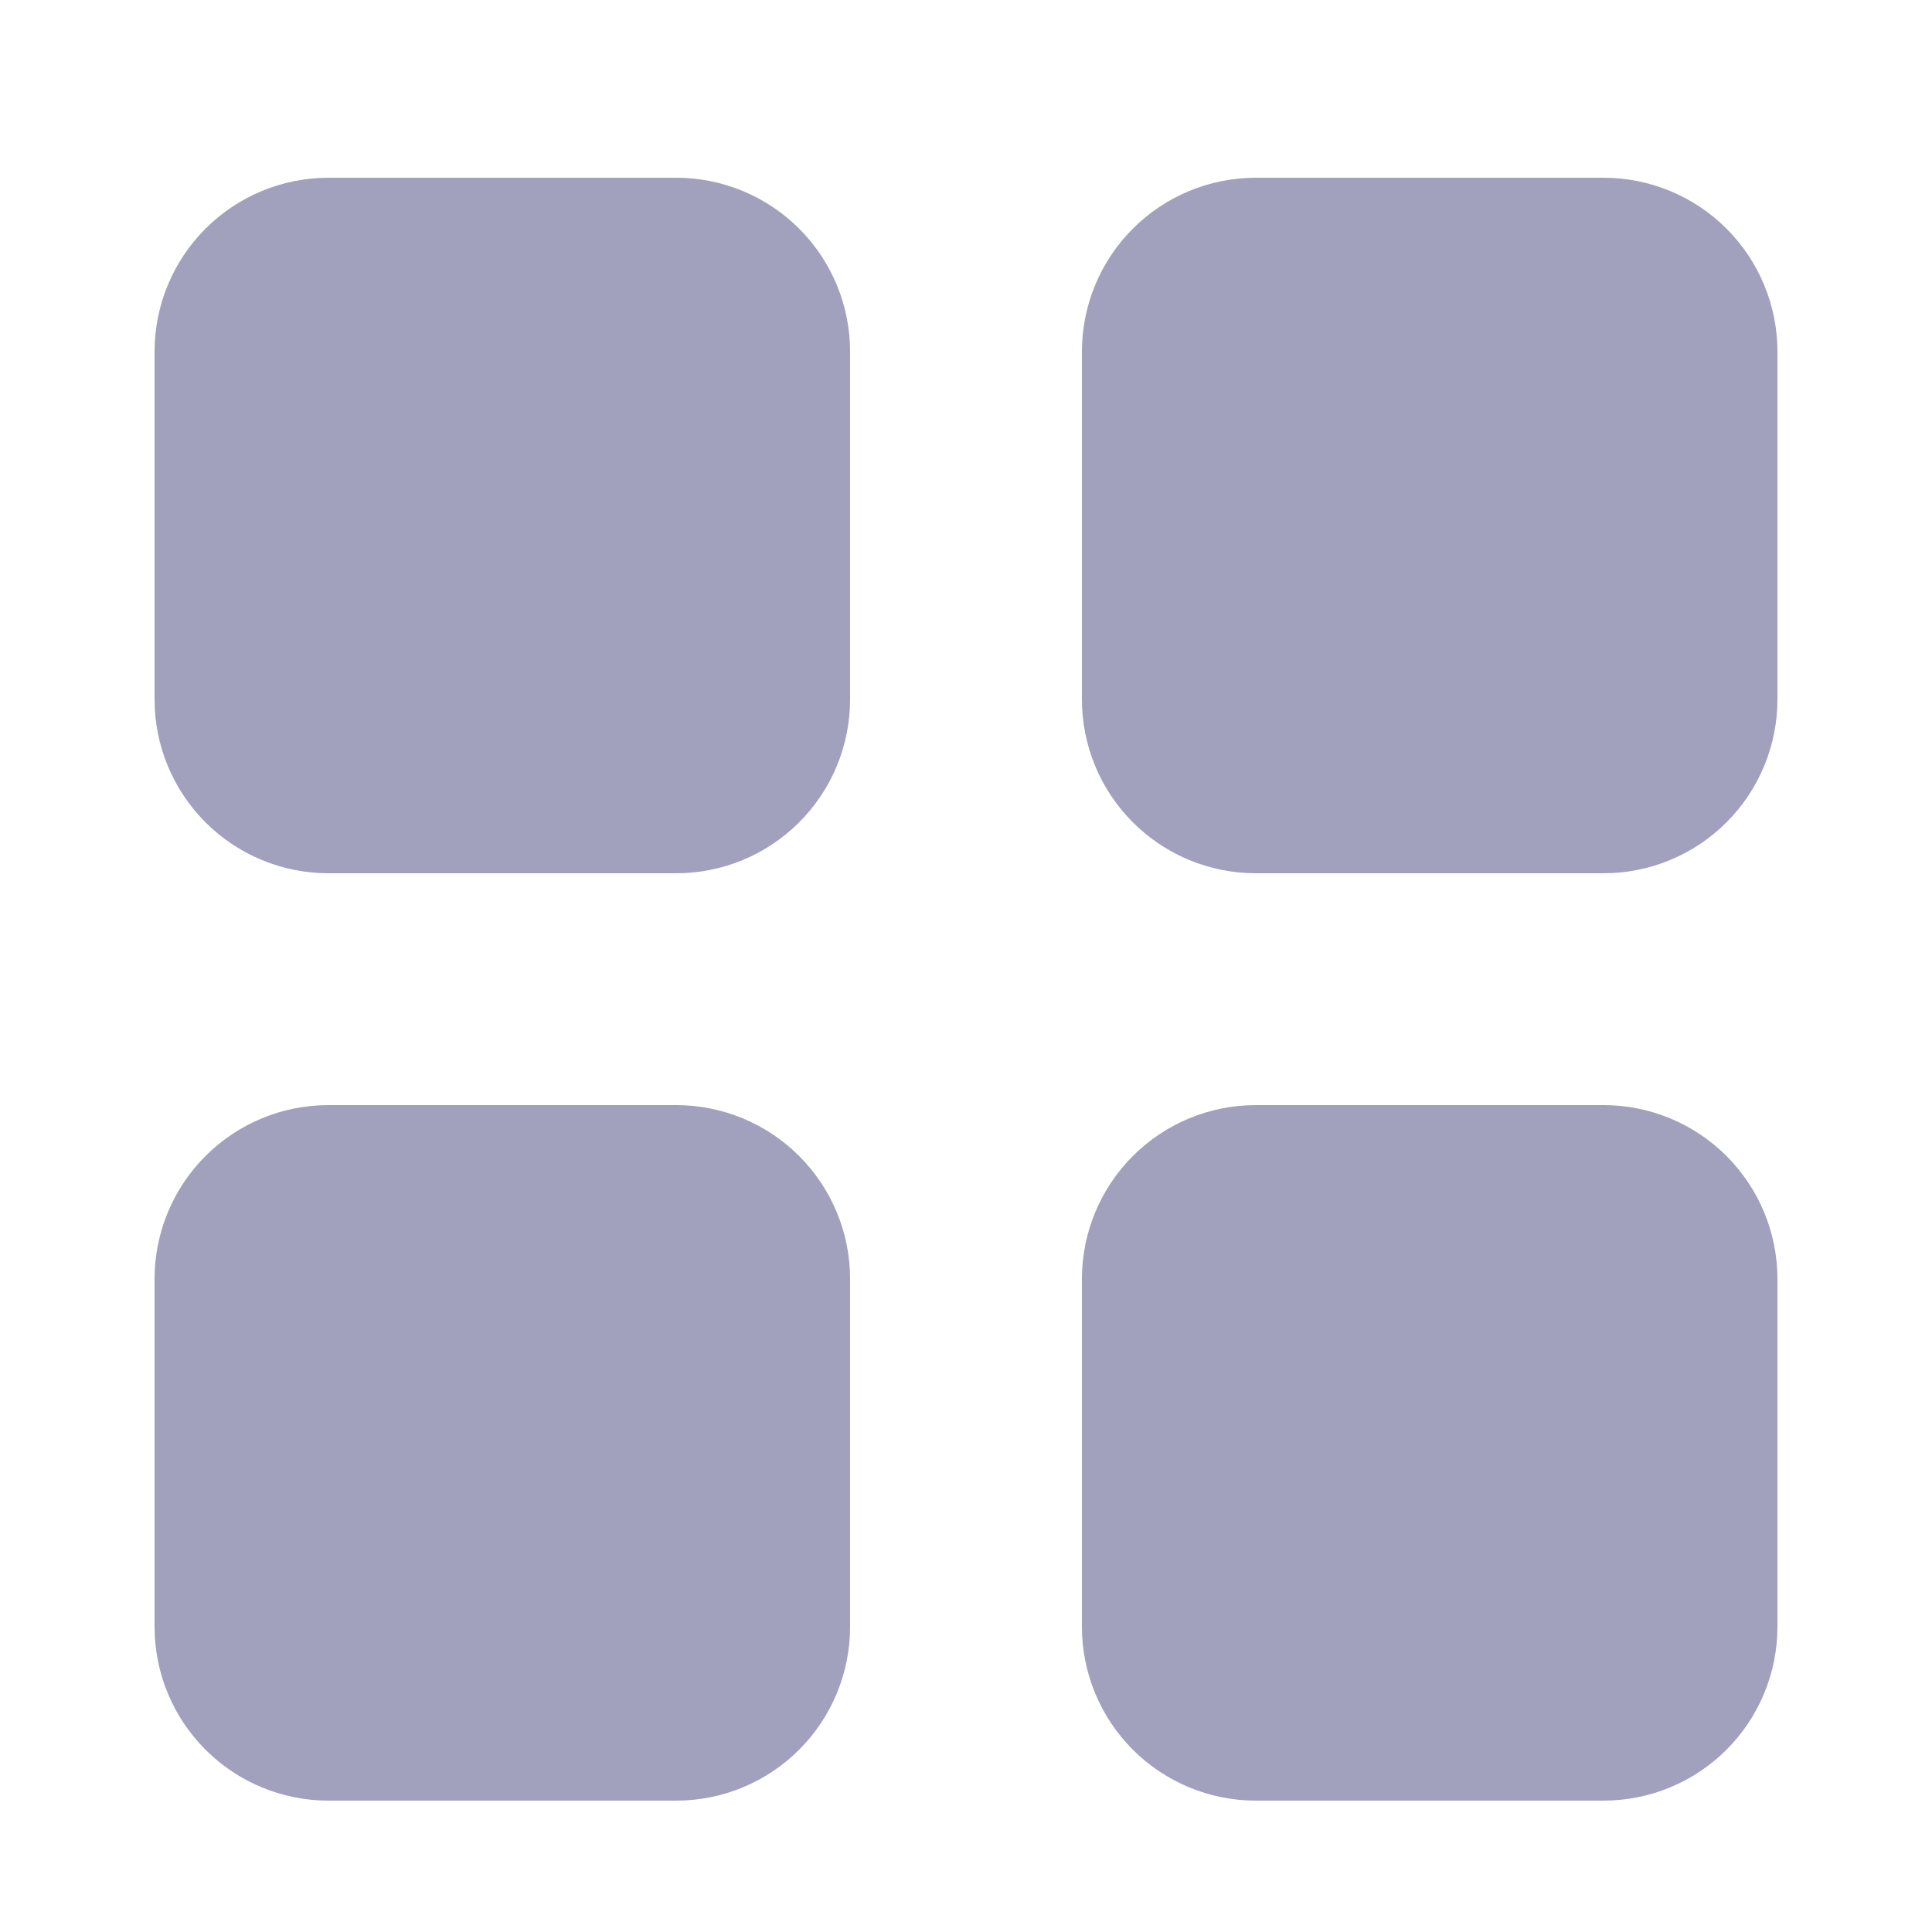
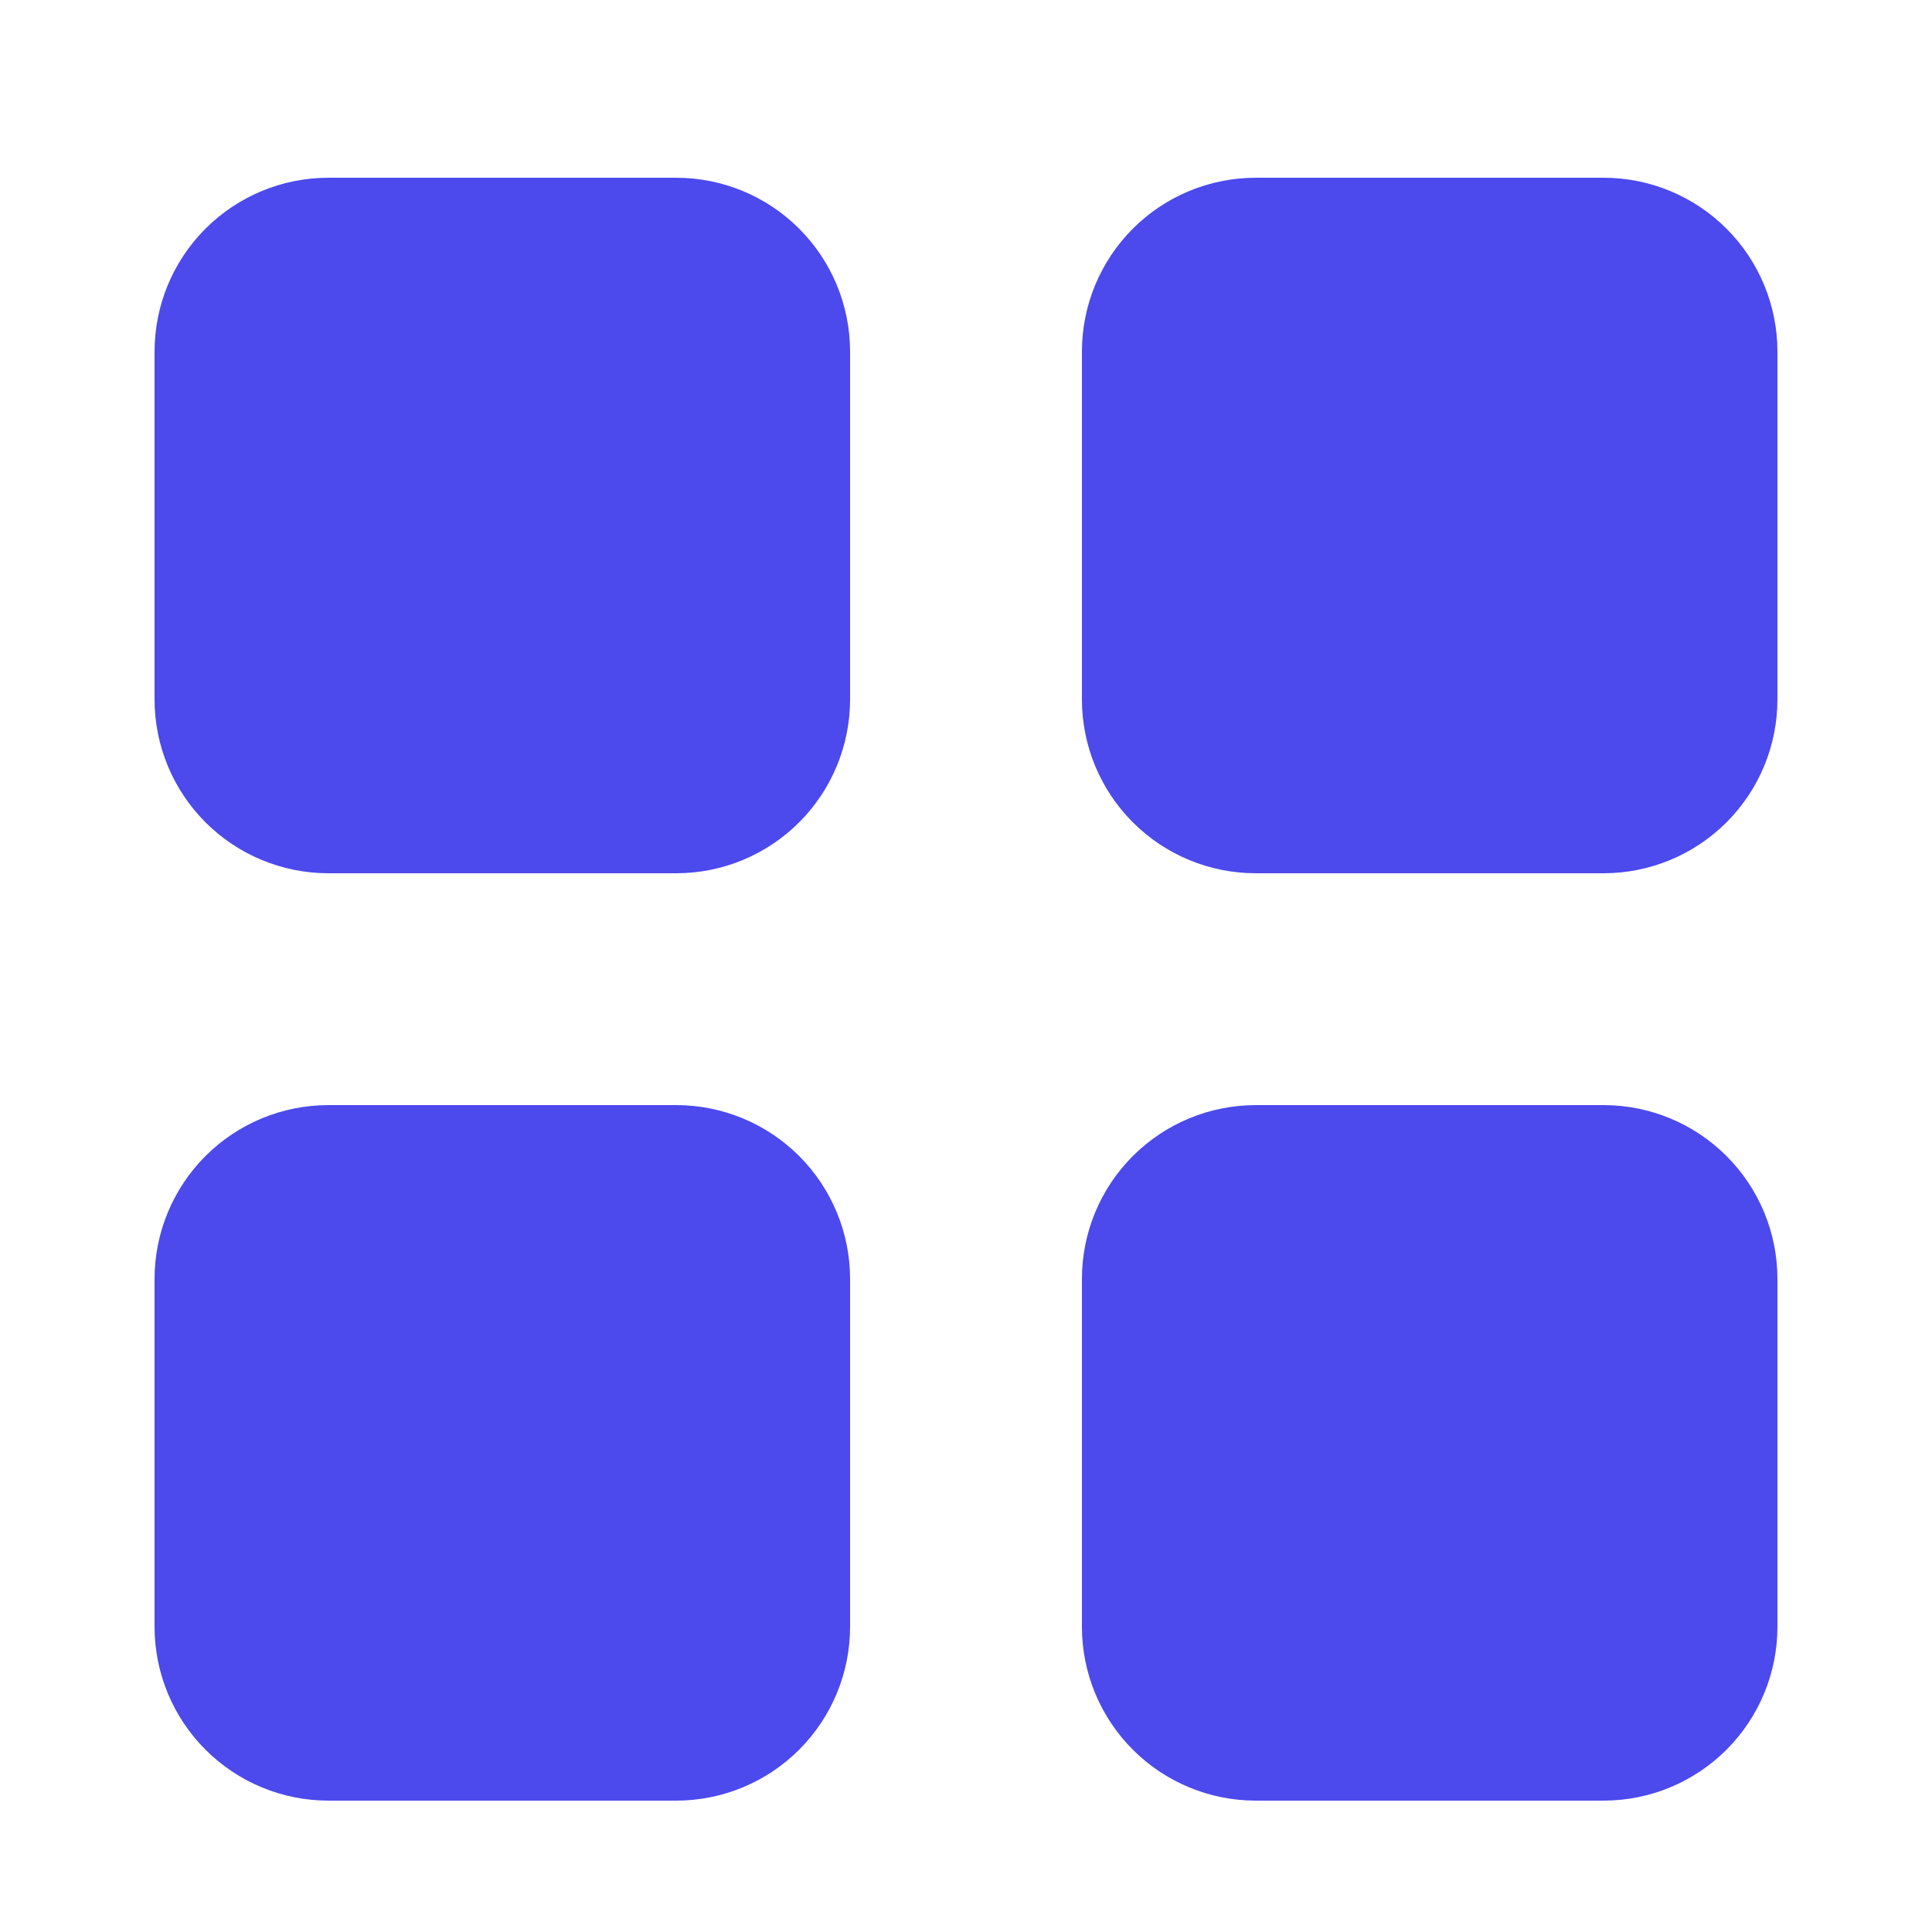
<svg xmlns="http://www.w3.org/2000/svg" width="25" height="25" viewBox="0 0 25 25" fill="none">
-   <path d="M2 4.55C2 3.953 2.237 3.381 2.659 2.959C3.081 2.537 3.653 2.3         4.25 2.3H8.75C9.347 2.3 9.919 2.537 10.341 2.959C10.763 3.381 11 3.953          11 4.55V9.05C11 9.647 10.763 10.219 10.341 10.641C9.919 11.063 9.347 11.3 8.75          11.3H4.25C3.653 11.3 3.081 11.063 2.659 10.641C2.237 10.219 2 9.647         2 9.05V4.55ZM14 4.55C14 3.953 14.237 3.381 14.659 2.959C15.081          2.537 15.653 2.3 16.25 2.3H20.75C21.347 2.3 21.919 2.537          22.341 2.959C22.763 3.381 23 3.953 23 4.55V9.05C23 9.647 22.763         10.219 22.341 10.641C21.919 11.063 21.347 11.3 20.75 11.3H16.25C15.653          11.3 15.081 11.063 14.659 10.641C14.237 10.219 14 9.647 14 9.05V4.55ZM2         16.55C2 15.953 2.237 15.381 2.659 14.959C3.081 14.537 3.653 14.3 4.25         14.3H8.75C9.347 14.3 9.919 14.537 10.341 14.959C10.763 15.381 11 15.953          11 16.55V21.05C11 21.647 10.763 22.219 10.341 22.641C9.919 23.063 9.347          23.3 8.75 23.3H4.25C3.653 23.3 3.081 23.063 2.659 22.641C2.237 22.219         2 21.647 2 21.05V16.55ZM14 16.55C14 15.953 14.237 15.381 14.659 14.959C15.081         14.537 15.653 14.3 16.25 14.3H20.75C21.347 14.3 21.919 14.537 22.341 14.959C22.763          15.381 23 15.953 23 16.55V21.05C23 21.647 22.763 22.219 22.341 22.641C21.919          23.063 21.347 23.3 20.75 23.3H16.25C15.653 23.3 15.081 23.063 14.659          22.641C14.237 22.219 14 21.647 14 21.05V16.55Z" fill="#A1A0BD" />
+   <path d="M2 4.55C2 3.953 2.237 3.381 2.659 2.959C3.081 2.537 3.653 2.3         4.25 2.3H8.75C9.347 2.3 9.919 2.537 10.341 2.959C10.763 3.381 11 3.953          11 4.55V9.05C11 9.647 10.763 10.219 10.341 10.641C9.919 11.063 9.347 11.3 8.75          11.3H4.25C3.653 11.3 3.081 11.063 2.659 10.641C2.237 10.219 2 9.647         2 9.05V4.55ZM14 4.55C14 3.953 14.237 3.381 14.659 2.959C15.081          2.537 15.653 2.3 16.25 2.3H20.75C21.347 2.3 21.919 2.537          22.341 2.959C22.763 3.381 23 3.953 23 4.55V9.05C23 9.647 22.763         10.219 22.341 10.641C21.919 11.063 21.347 11.3 20.75 11.3H16.25C15.653          11.3 15.081 11.063 14.659 10.641C14.237 10.219 14 9.647 14 9.05V4.55ZM2         16.55C2 15.953 2.237 15.381 2.659 14.959C3.081 14.537 3.653 14.3 4.25         14.3H8.75C9.347 14.3 9.919 14.537 10.341 14.959C10.763 15.381 11 15.953          11 16.55V21.05C11 21.647 10.763 22.219 10.341 22.641C9.919 23.063 9.347          23.3 8.75 23.3H4.25C3.653 23.3 3.081 23.063 2.659 22.641C2.237 22.219         2 21.647 2 21.05V16.55ZM14 16.55C14 15.953 14.237 15.381 14.659 14.959C15.081         14.537 15.653 14.3 16.25 14.3H20.75C21.347 14.3 21.919 14.537 22.341 14.959C22.763          15.381 23 15.953 23 16.55V21.05C23 21.647 22.763 22.219 22.341 22.641C21.919          23.063 21.347 23.3 20.75 23.3H16.25C15.653 23.3 15.081 23.063 14.659          22.641C14.237 22.219 14 21.647 14 21.05V16.55Z" fill="#4C49ED" />
</svg>
